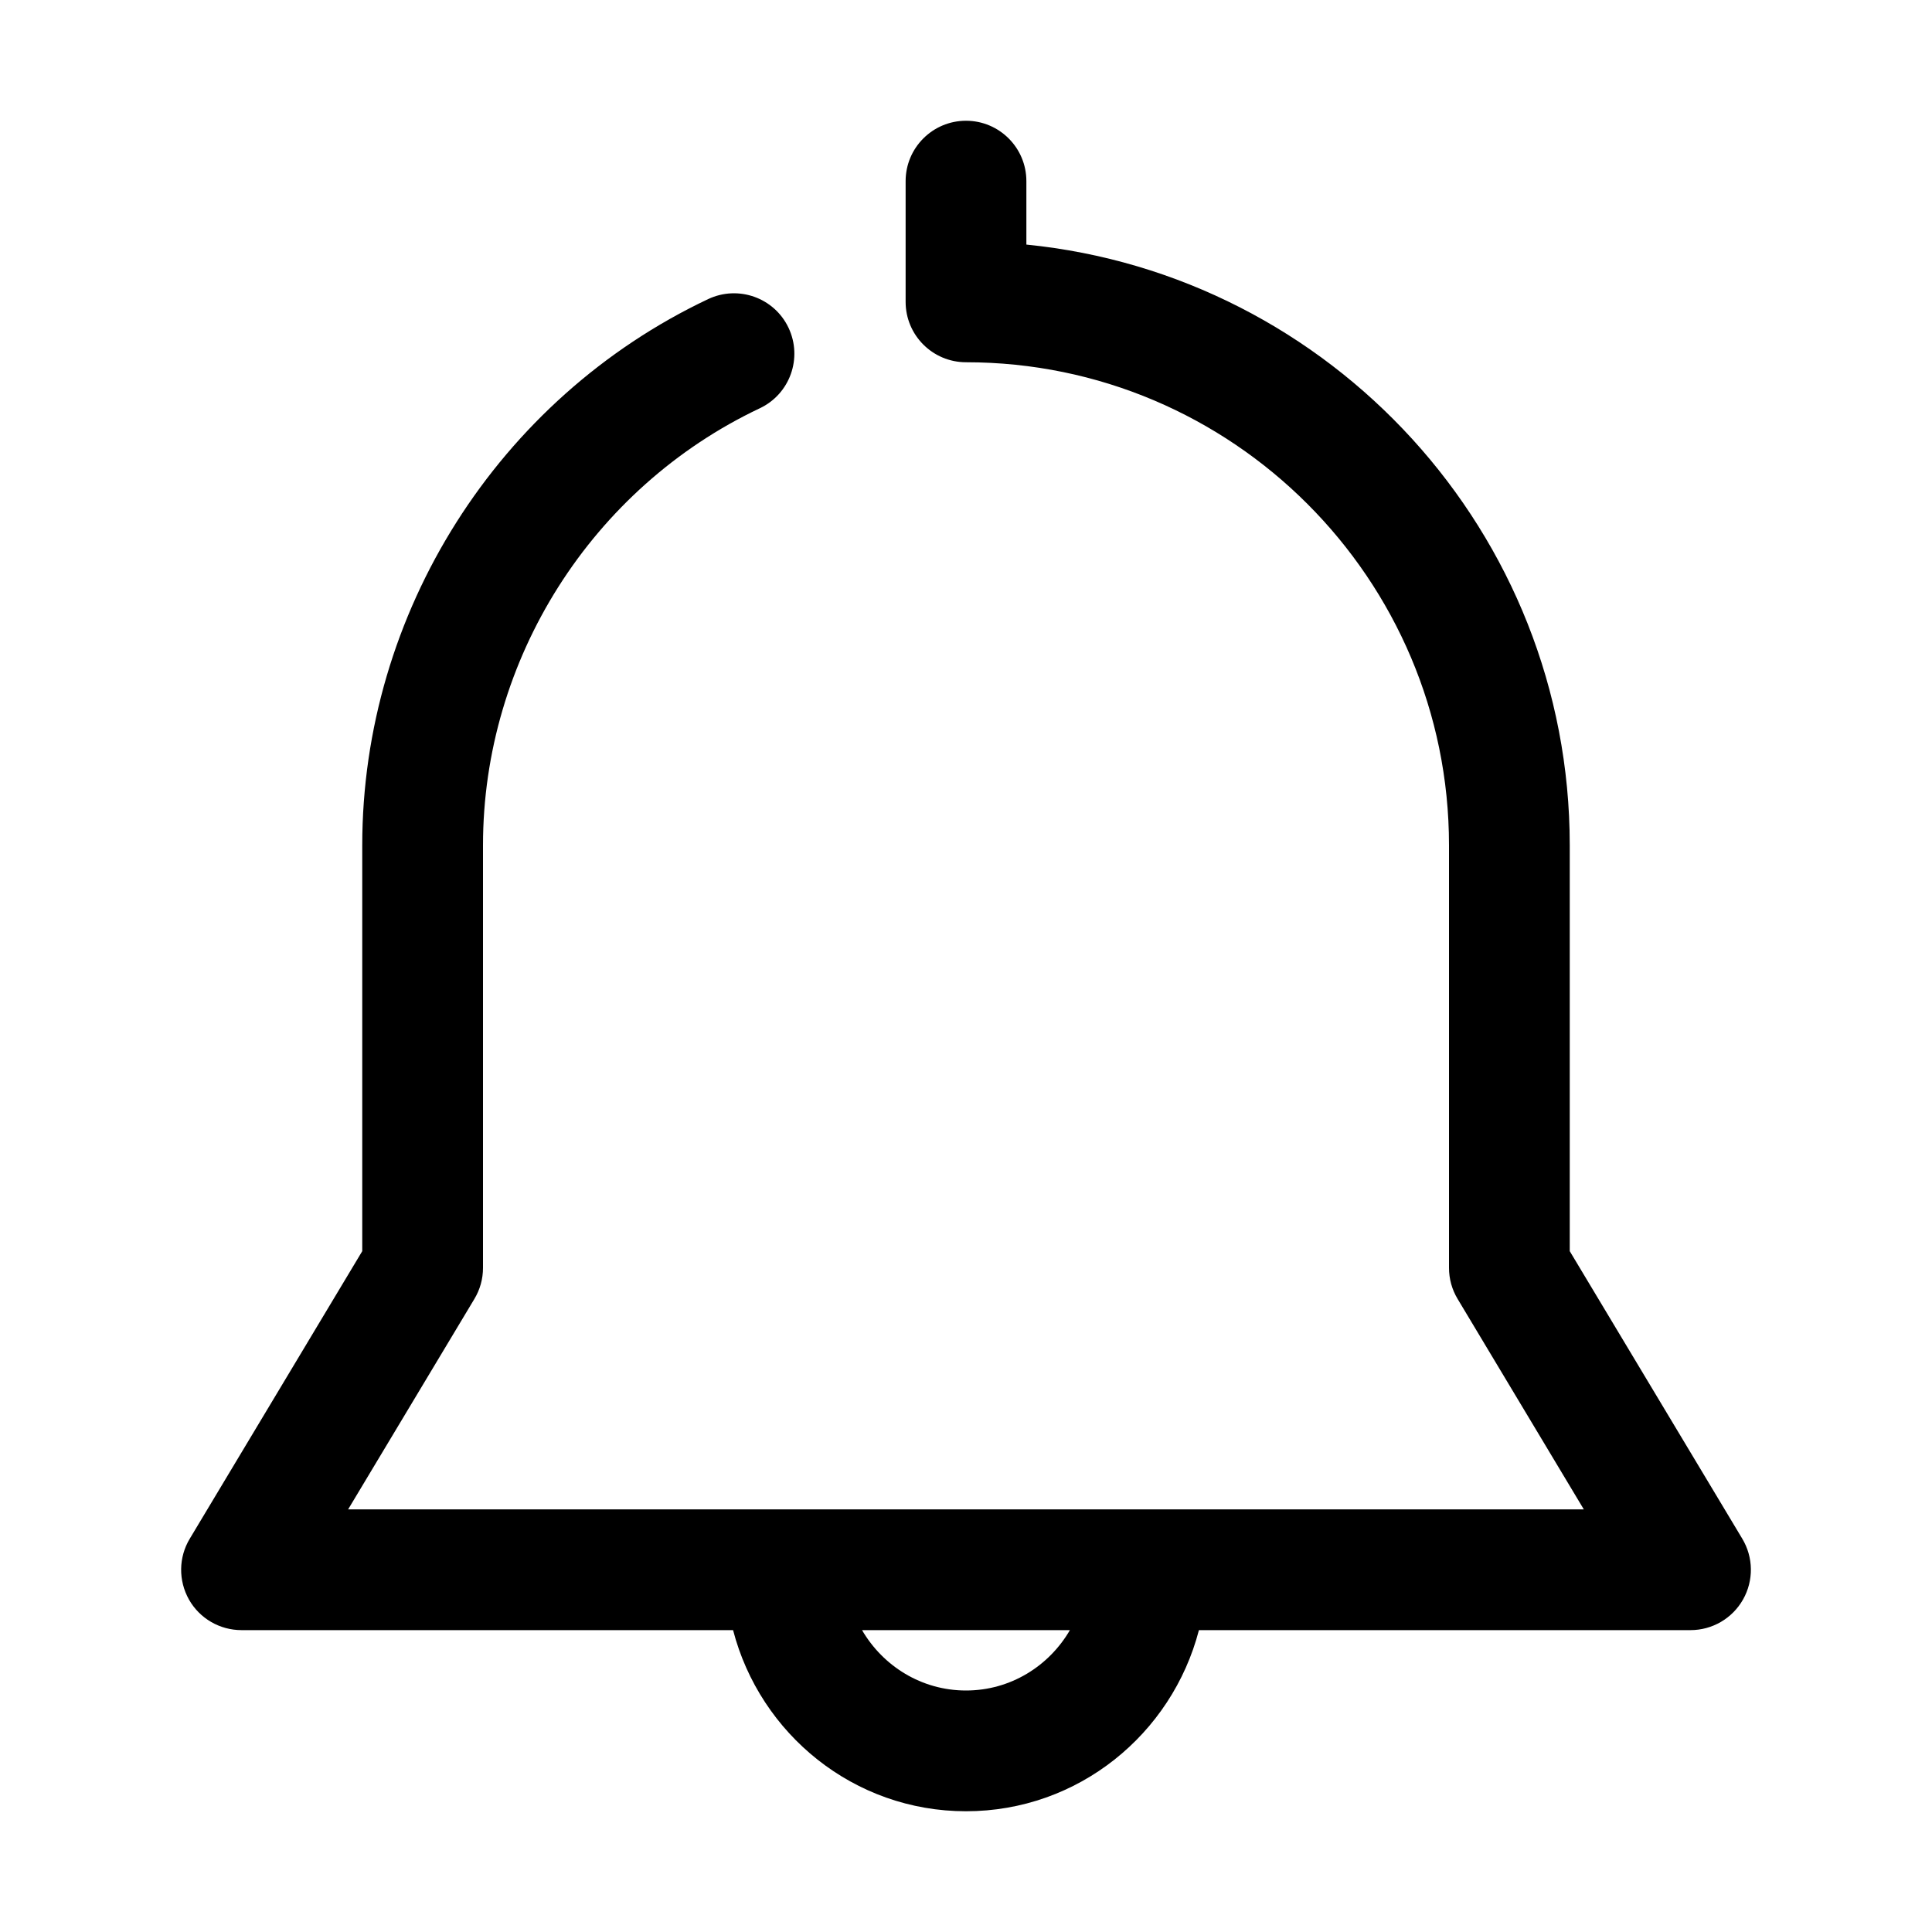
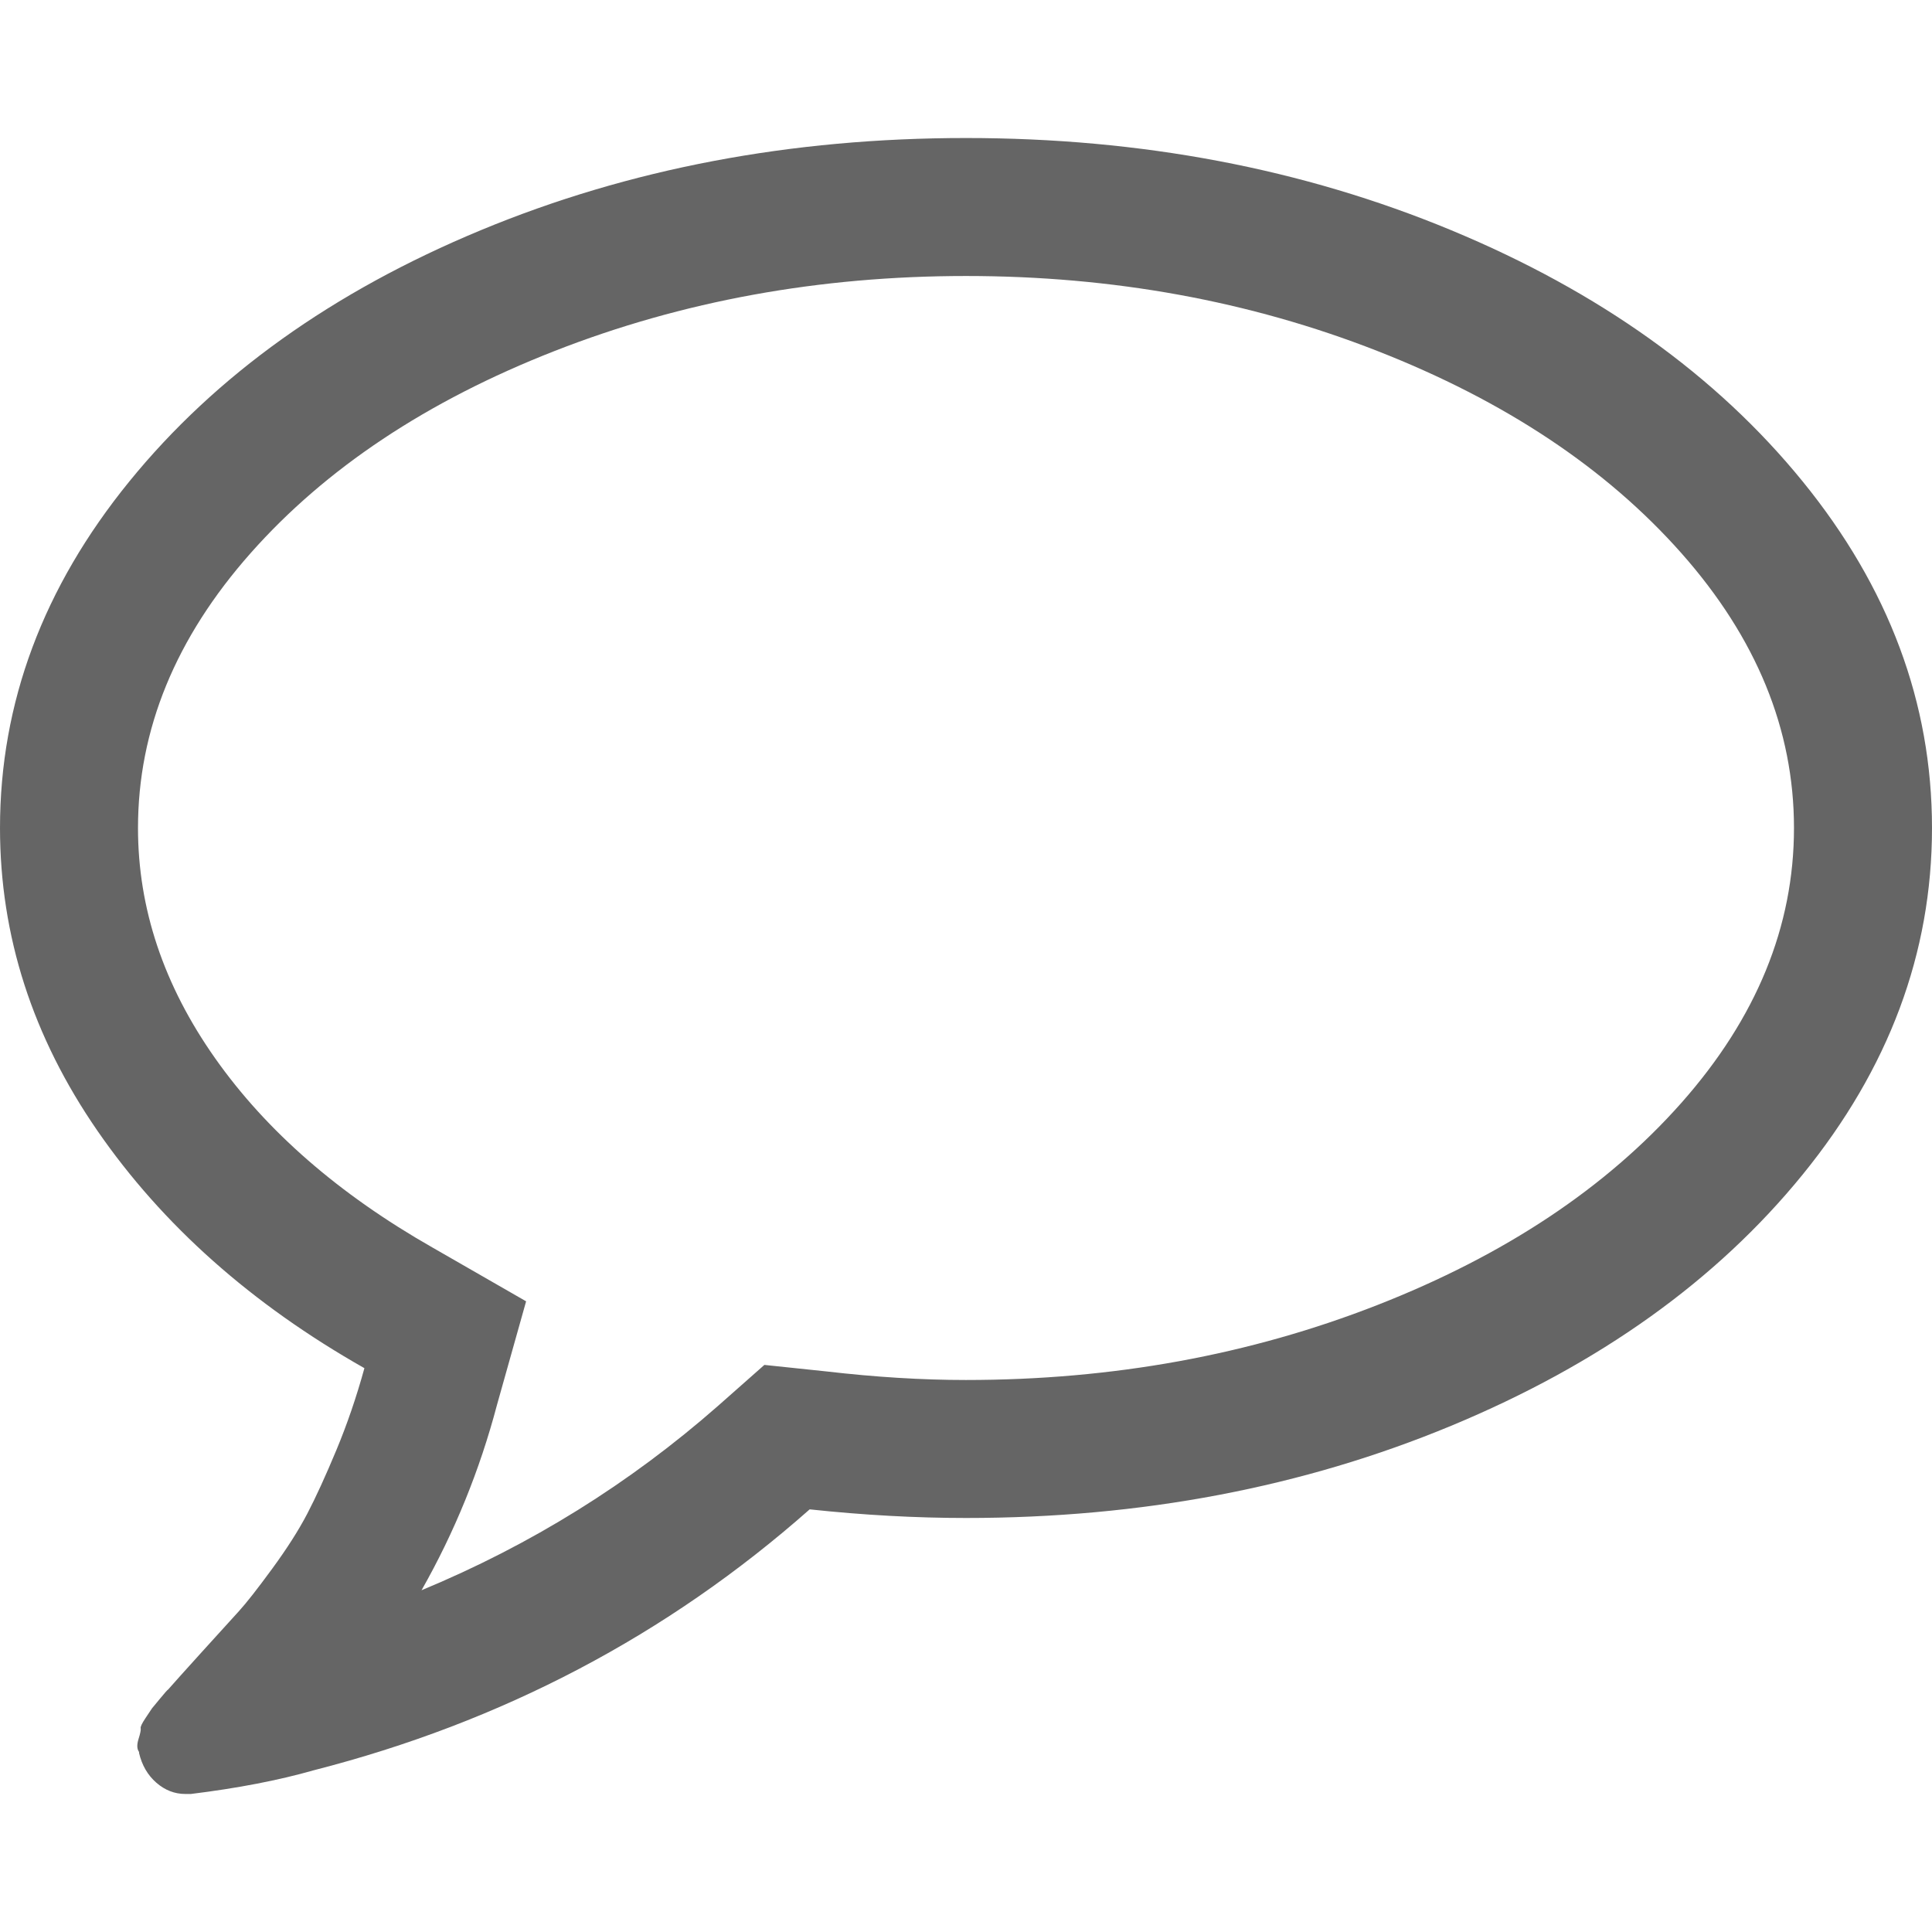
- <svg xmlns="http://www.w3.org/2000/svg" enable-background="new 0 0 32 32" height="32px" id="Layer_1" version="1.1" viewBox="0 0 32 32" width="32px" xml:space="preserve">
-   <path d="M28.857,25.485L26,20.723V14c0-5.177-3.954-9.446-9-9.949V3c0-0.552-0.448-1-1-1s-1,0.448-1,1v2c0,0.552,0.448,1,1,1  c4.411,0,8,3.589,8,8v7c0,0.182,0.049,0.359,0.143,0.515L26.233,25H5.766l2.091-3.485C7.951,21.359,8,21.182,8,21v-7  c0-3.079,1.8-5.92,4.585-7.238c0.499-0.236,0.712-0.832,0.476-1.332c-0.236-0.499-0.832-0.712-1.332-0.476  C8.249,6.601,6,10.151,6,14v6.723l-2.857,4.763c-0.186,0.309-0.19,0.693-0.013,1.008C3.307,26.807,3.64,27,4,27h8.142  c0.447,1.721,2,3,3.858,3c1.859,0,3.411-1.279,3.858-3H28c0.36,0,0.692-0.193,0.87-0.507C29.048,26.179,29.043,25.794,28.857,25.485  z M16,28c-0.737,0-1.375-0.405-1.722-1h3.443C17.375,27.595,16.737,28,16,28z" />
+ <svg xmlns="http://www.w3.org/2000/svg" version="1.1" id="Capa_1" x="0px" y="0px" width="28px" height="28px" viewBox="0 0 511.626 511.627" style="enable-background:new 0 0 511.626 511.627;" xml:space="preserve">
+   <g>
+     <path d="M477.364,127.481c-22.839-28.072-53.864-50.248-93.072-66.522c-39.208-16.274-82.036-24.41-128.479-24.41   c-46.442,0-89.269,8.136-128.478,24.41c-39.209,16.274-70.233,38.446-93.074,66.522C11.419,155.555,0,186.15,0,219.269   c0,28.549,8.61,55.299,25.837,80.232c17.227,24.934,40.778,45.874,70.664,62.813c-2.096,7.611-4.57,14.842-7.426,21.7   c-2.855,6.851-5.424,12.467-7.708,16.847c-2.286,4.374-5.376,9.23-9.281,14.555c-3.899,5.332-6.849,9.093-8.848,11.283   c-1.997,2.19-5.28,5.801-9.851,10.848c-4.565,5.041-7.517,8.33-8.848,9.853c-0.193,0.097-0.953,0.948-2.285,2.574   c-1.331,1.615-1.999,2.419-1.999,2.419l-1.713,2.57c-0.953,1.42-1.381,2.327-1.287,2.703c0.096,0.384-0.094,1.335-0.57,2.854   c-0.477,1.526-0.428,2.669,0.142,3.429v0.287c0.762,3.234,2.283,5.853,4.567,7.851c2.284,1.992,4.858,2.991,7.71,2.991h1.429   c12.375-1.526,23.223-3.613,32.548-6.279c49.87-12.751,93.649-35.782,131.334-69.094c14.274,1.523,28.074,2.283,41.396,2.283   c46.442,0,89.271-8.135,128.479-24.414c39.208-16.276,70.233-38.444,93.072-66.517c22.843-28.072,34.263-58.67,34.263-91.789   C511.626,186.154,500.207,155.555,477.364,127.481z M445.244,292.075c-19.896,22.456-46.733,40.303-80.517,53.529   c-33.784,13.223-70.093,19.842-108.921,19.842c-11.609,0-23.98-0.76-37.113-2.286l-16.274-1.708l-12.277,10.852   c-23.408,20.558-49.582,36.829-78.513,48.821c8.754-15.414,15.416-31.785,19.986-49.102l7.708-27.412l-24.838-14.27   c-24.744-14.093-43.918-30.793-57.53-50.114c-13.61-19.315-20.412-39.638-20.412-60.954c0-26.077,9.945-50.343,29.834-72.803   c19.895-22.458,46.729-40.303,80.515-53.531c33.786-13.229,70.089-19.849,108.92-19.849c38.828,0,75.13,6.617,108.914,19.845   c33.783,13.229,60.62,31.073,80.517,53.531c19.89,22.46,29.834,46.727,29.834,72.802S465.133,269.615,445.244,292.075z" fill="#656565" />
+   </g>
+   <g>
+ </g>
+   <g>
+ </g>
+   <g>
+ </g>
+   <g>
+ </g>
+   <g>
+ </g>
+   <g>
+ </g>
+   <g>
+ </g>
+   <g>
+ </g>
+   <g>
+ </g>
+   <g>
+ </g>
+   <g>
+ </g>
+   <g>
+ </g>
+   <g>
+ </g>
+   <g>
+ </g>
+   <g>
+ </g>
</svg>
